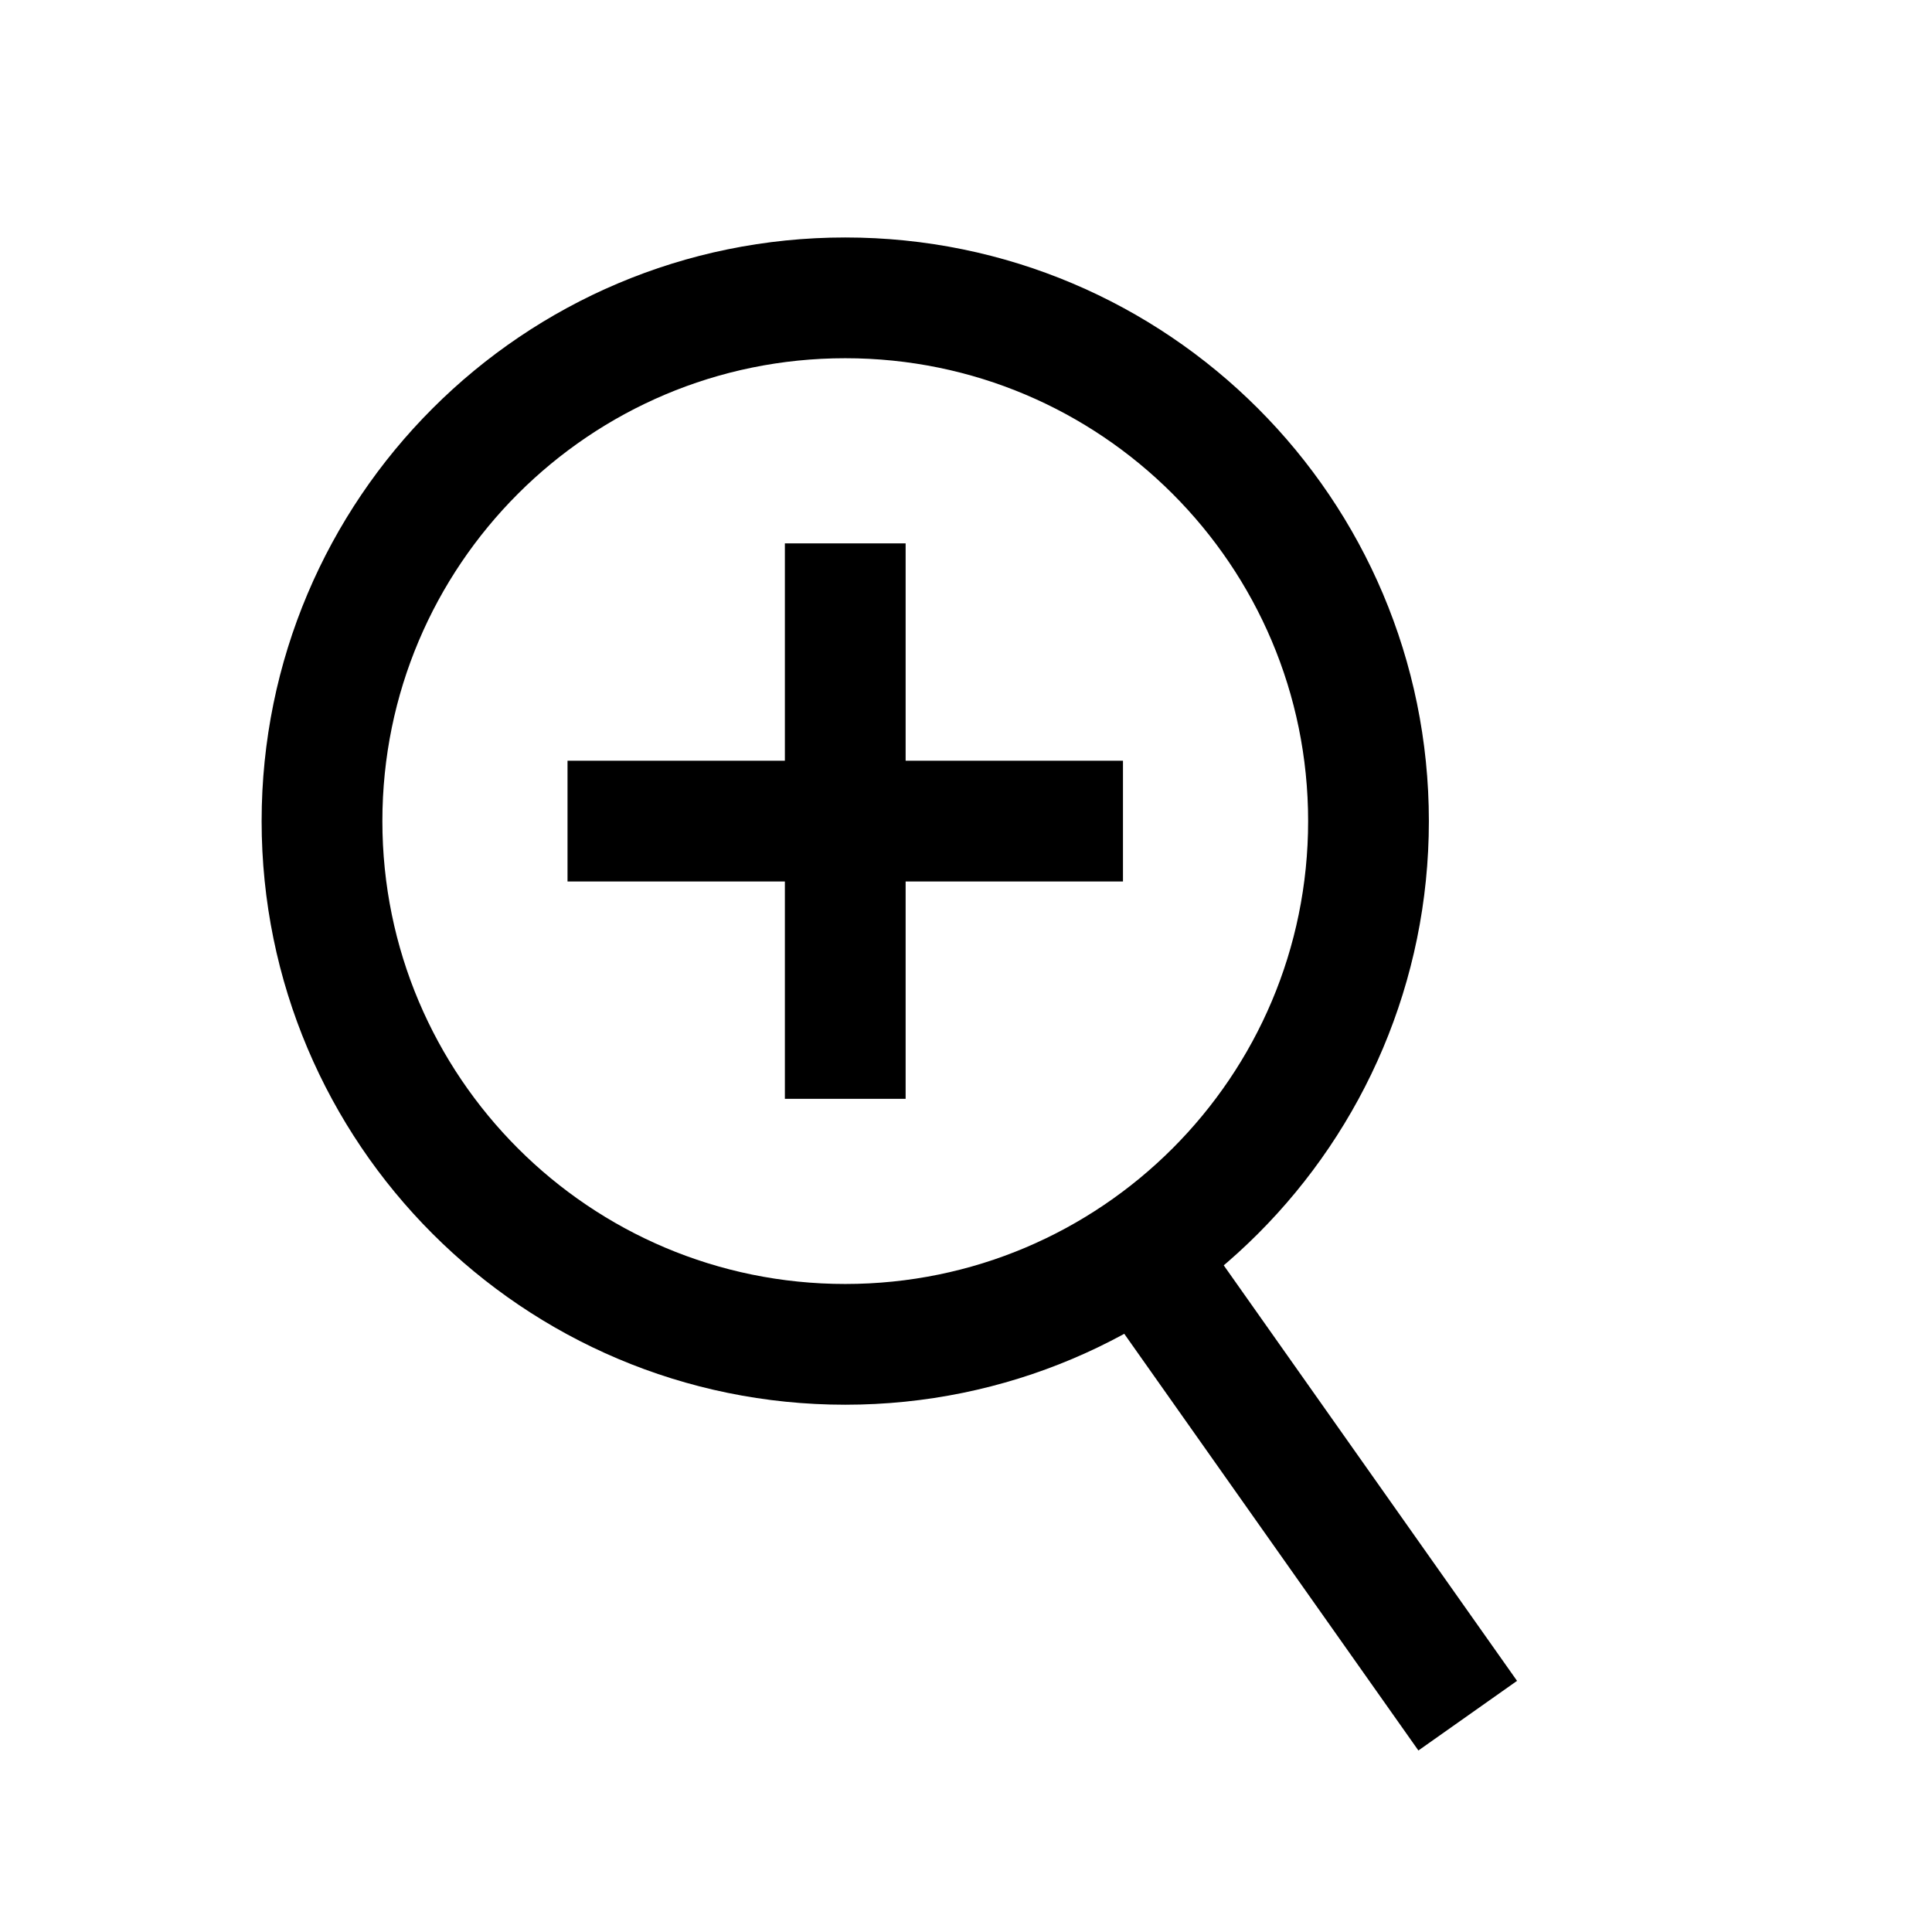
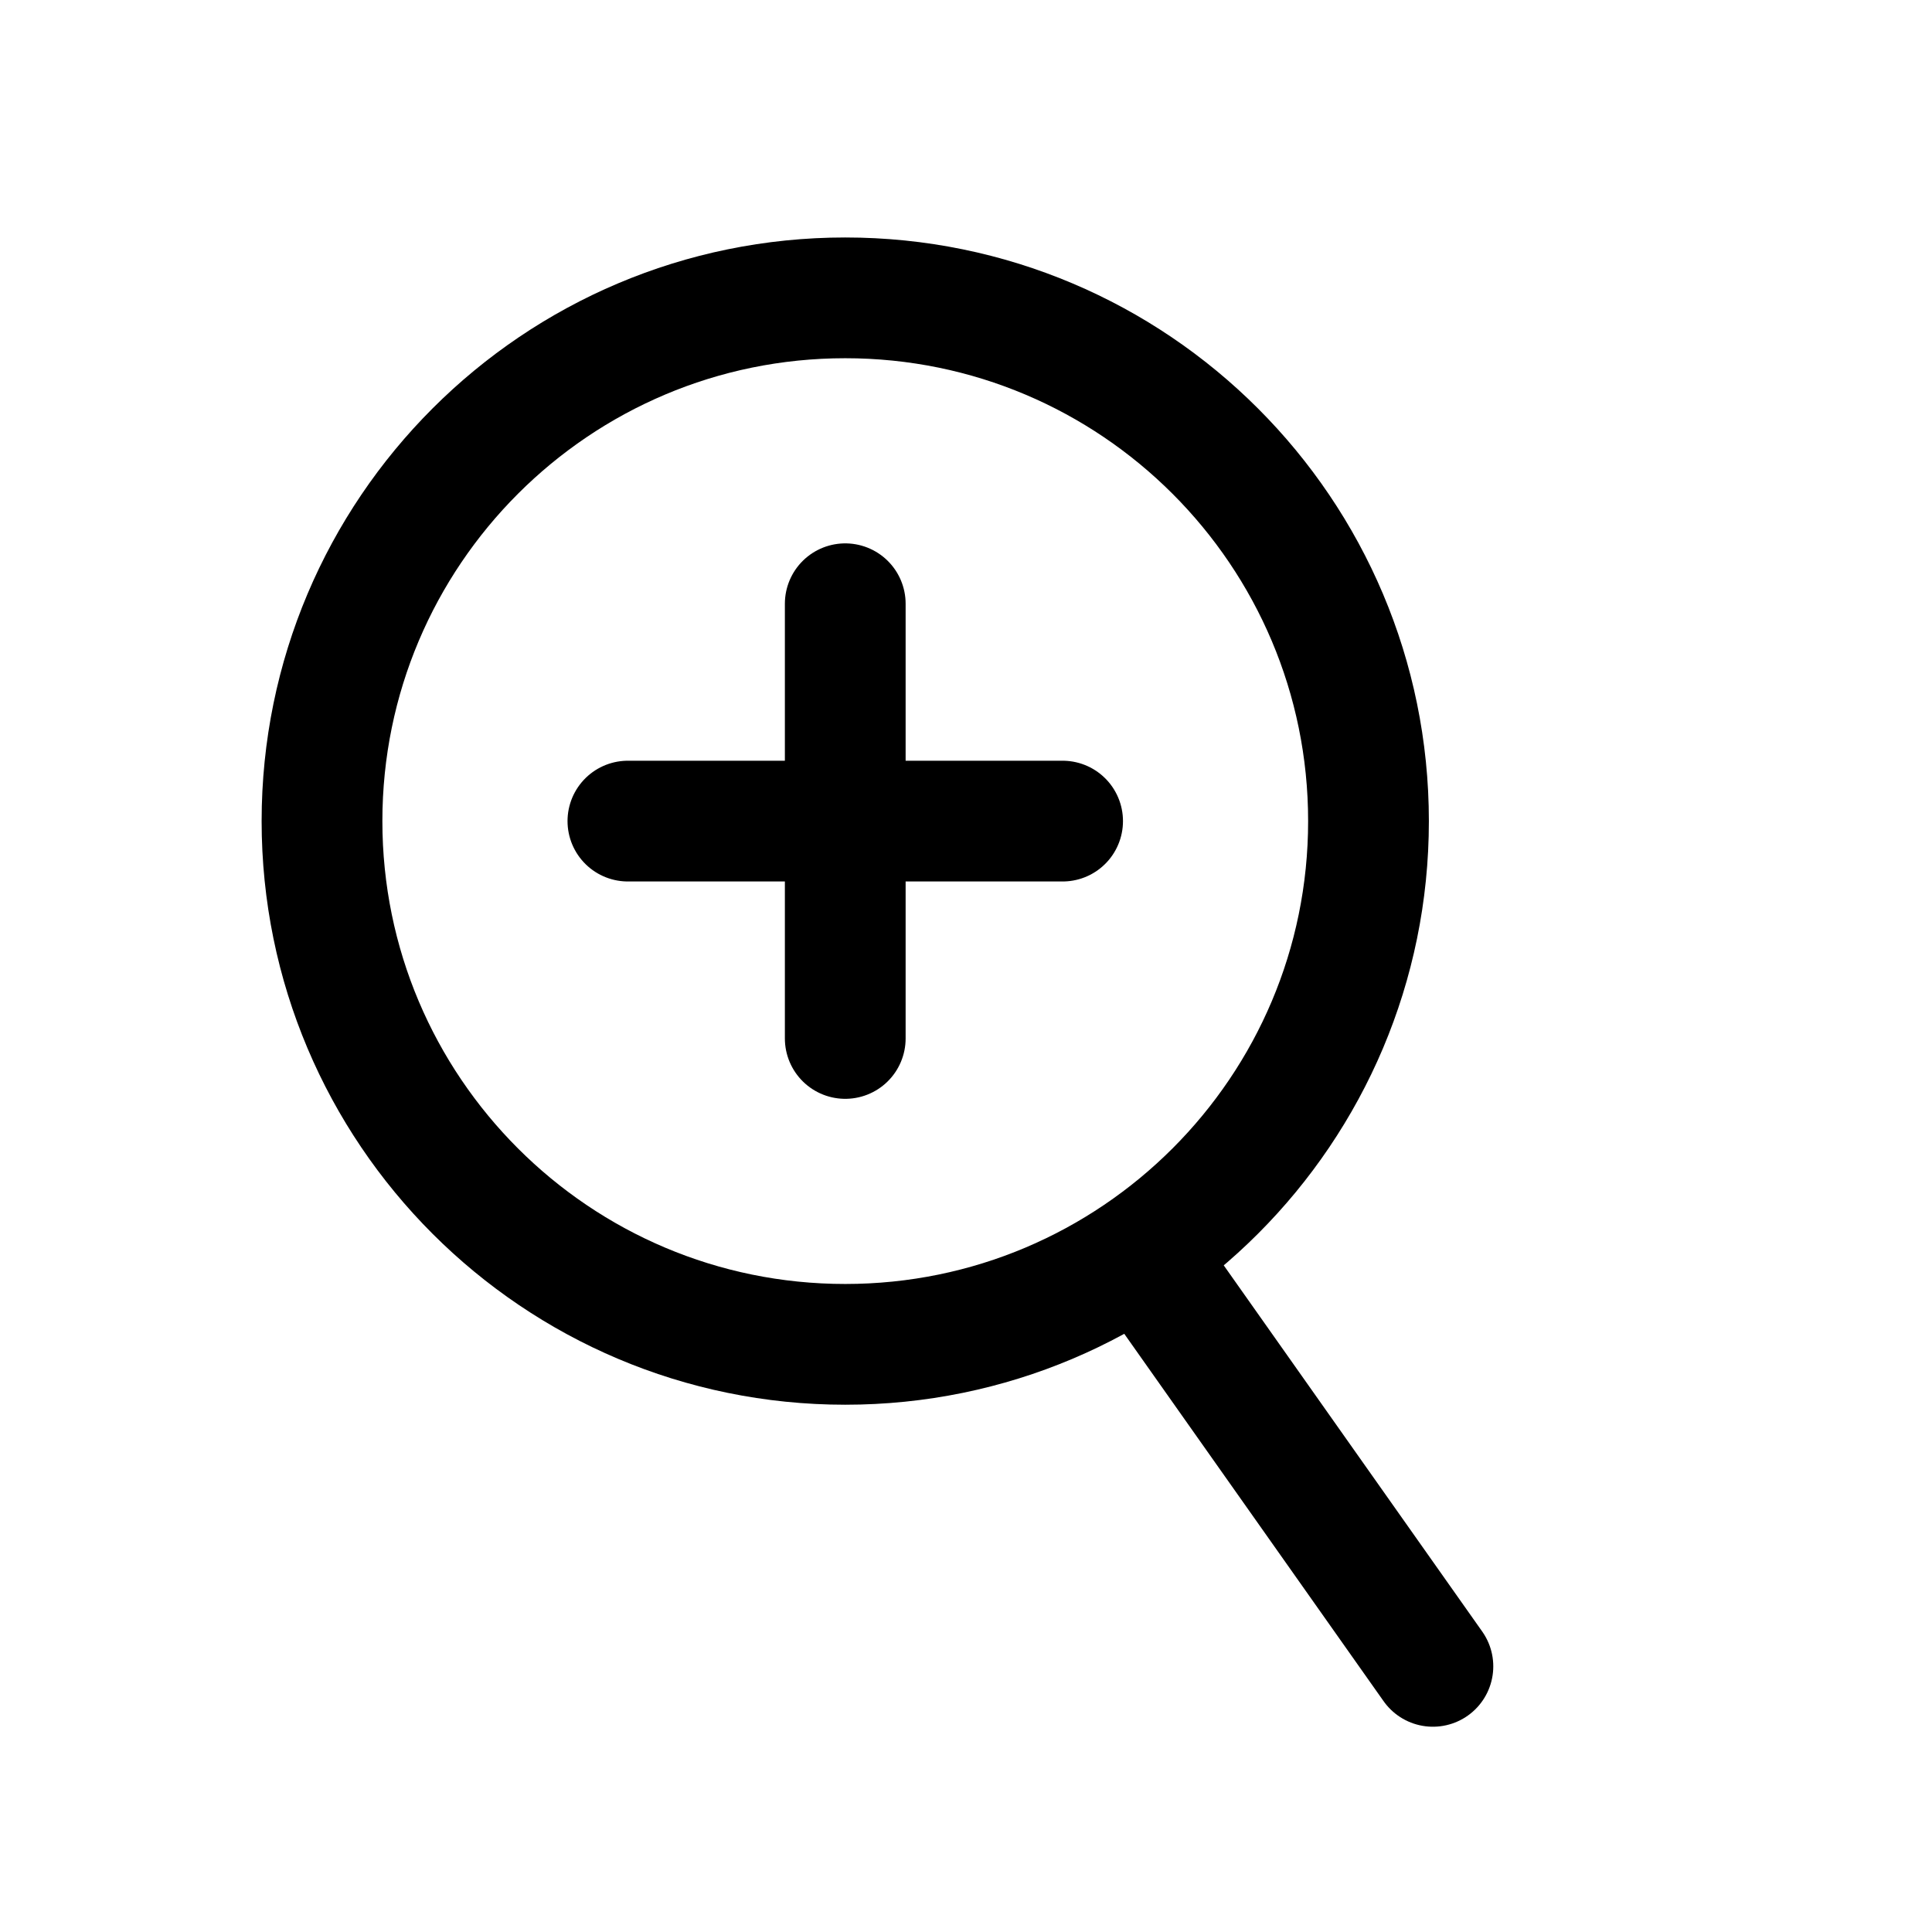
- <svg xmlns="http://www.w3.org/2000/svg" viewBox="0 0 24 24" width="24" height="24" fill="none" stroke="currentColor" stroke-width="1.5" stroke-linecap="square" stroke-linejoin="miter">
+ <svg xmlns="http://www.w3.org/2000/svg" viewBox="0 0 24 24" width="24" height="24" fill="none" stroke="currentColor" stroke-width="1.5" stroke-linecap="round" stroke-linejoin="round">
  <circle cx="10.5" cy="10.2" r="6.5" />
  <path d="M14.2 15.6L17.8 20.7" />
  <path d="M10.5 7.5V12.9M7.8 10.2H13.2" />
</svg>
